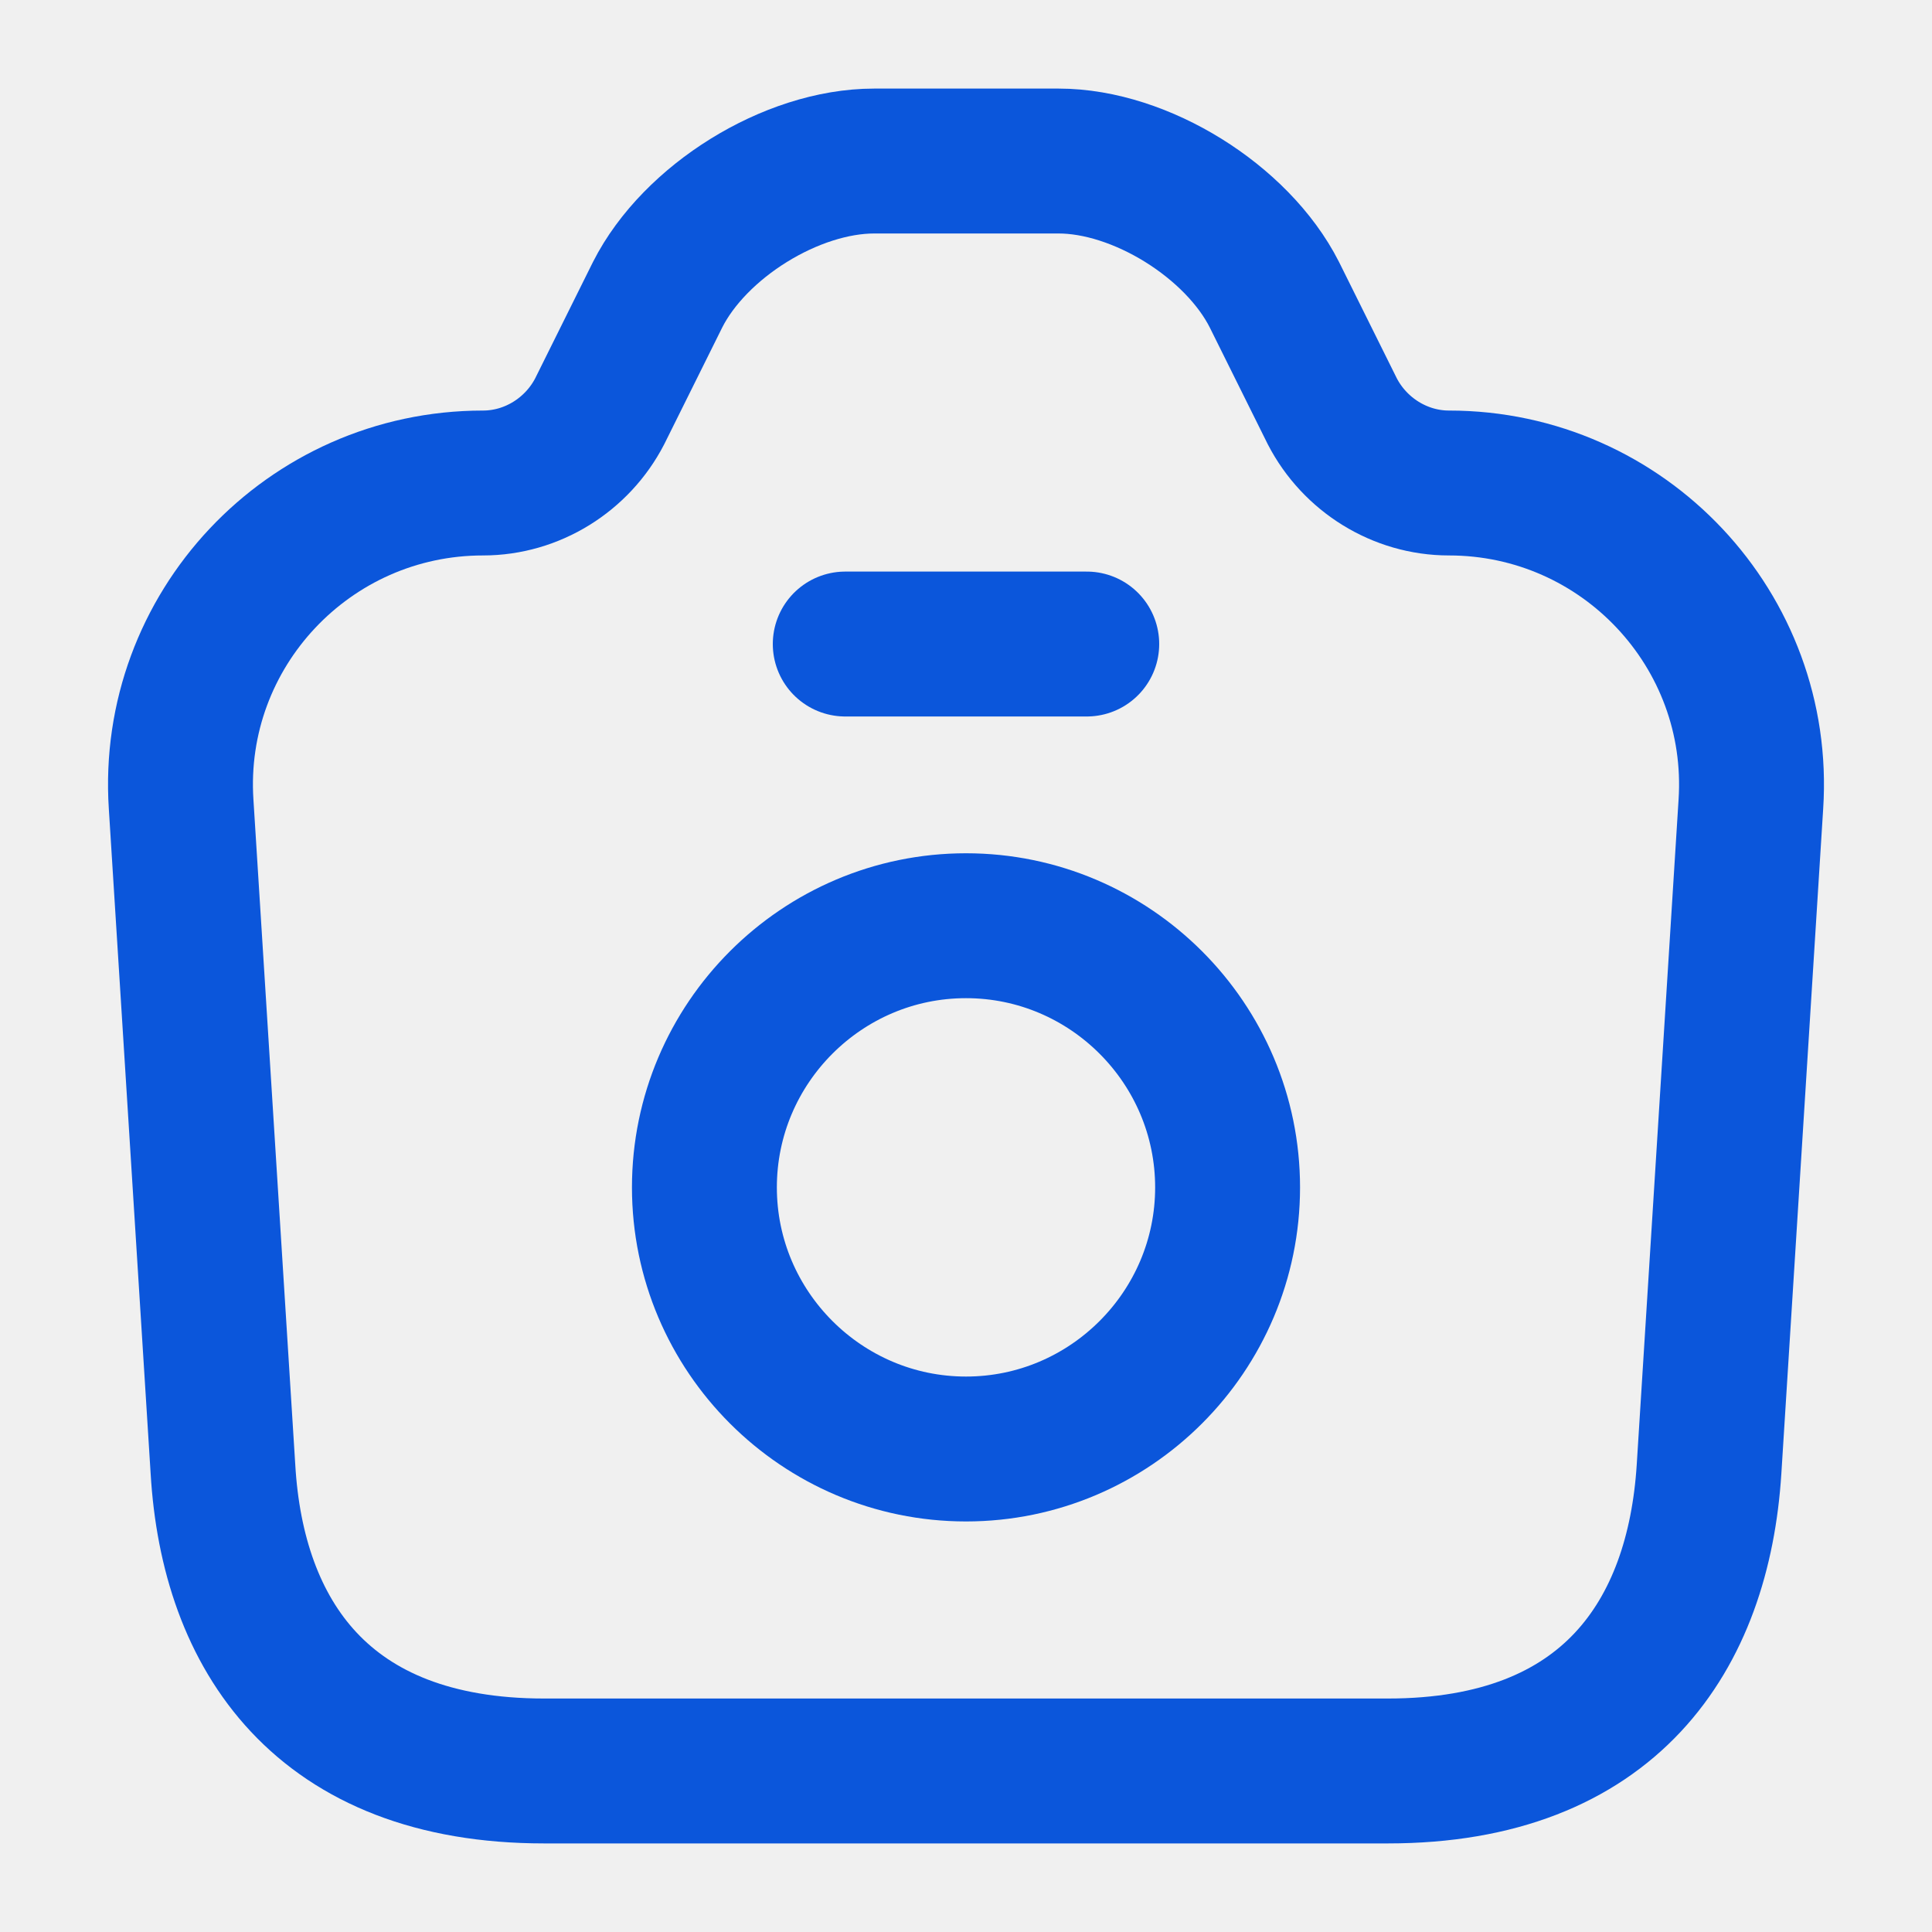
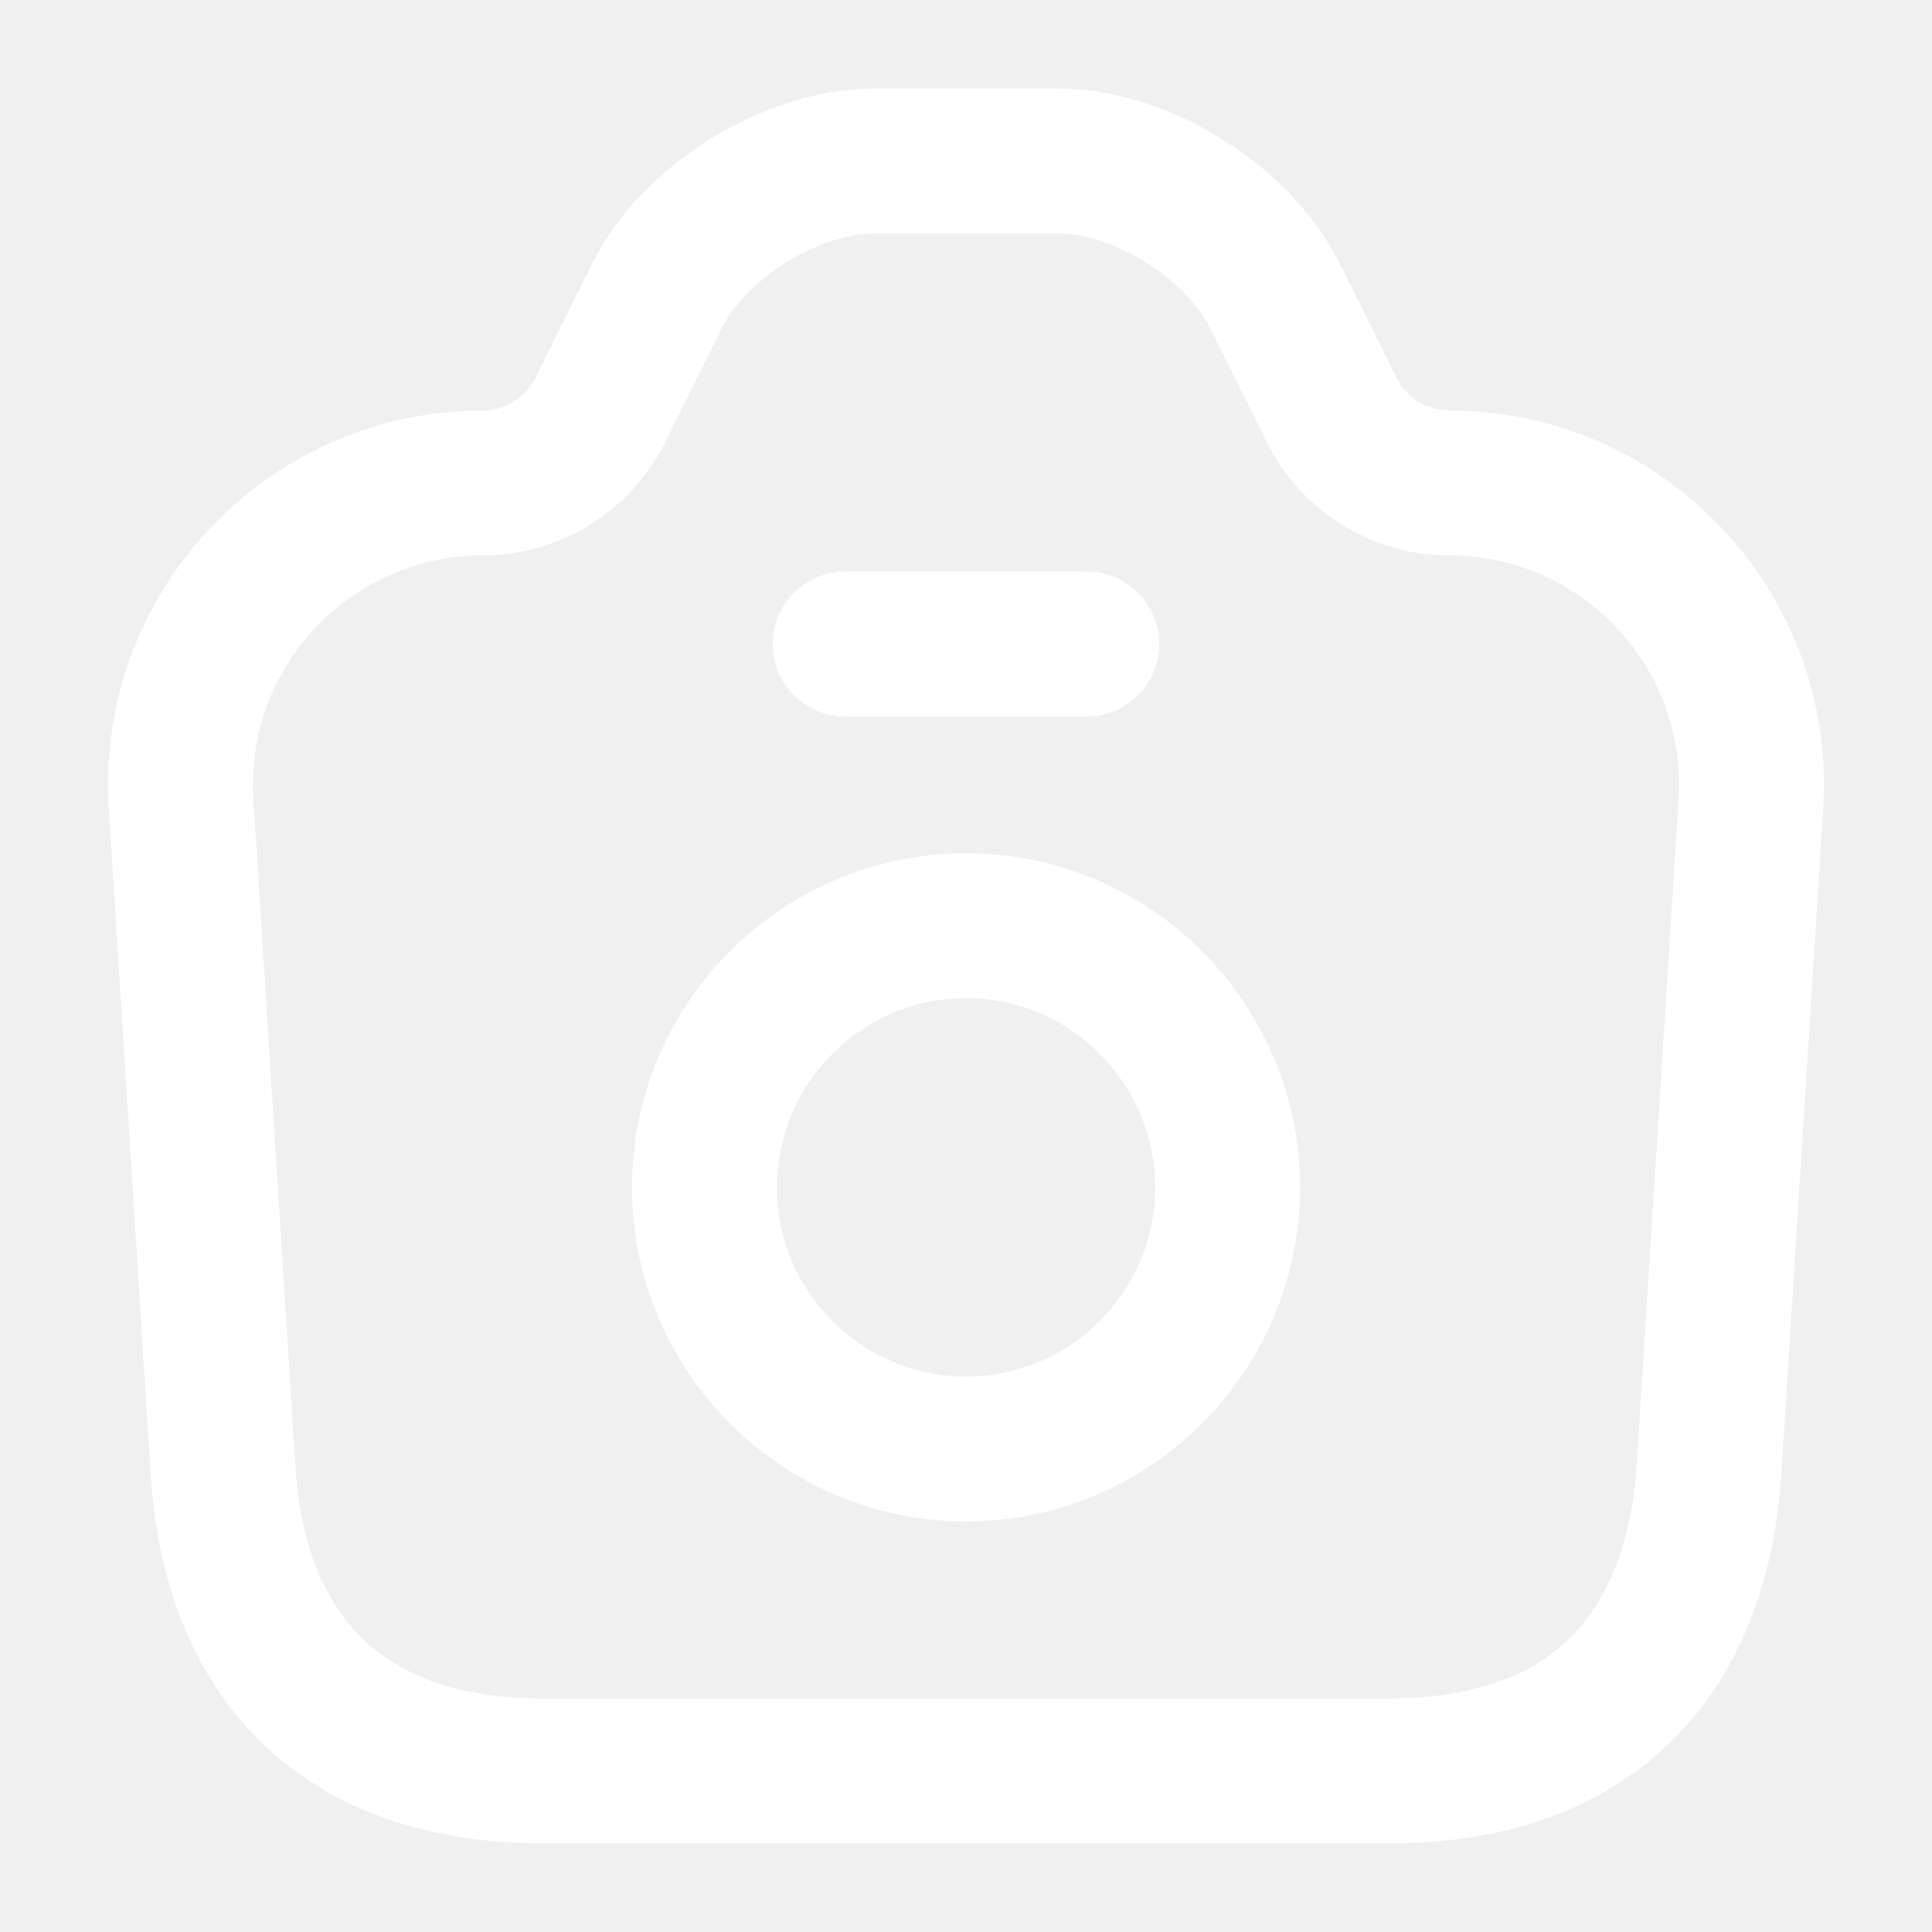
<svg xmlns="http://www.w3.org/2000/svg" width="20" height="20" viewBox="0 0 20 20" fill="none">
-   <path d="M5.633 18.333H14.367C16.667 18.333 17.583 16.925 17.692 15.208L18.125 8.325C18.242 6.525 16.808 5 15 5C14.492 5 14.025 4.708 13.792 4.258L13.192 3.05C12.808 2.292 11.808 1.667 10.958 1.667H9.05C8.192 1.667 7.192 2.292 6.808 3.05L6.208 4.258C5.975 4.708 5.508 5 5 5C3.192 5 1.758 6.525 1.875 8.325L2.308 15.208C2.408 16.925 3.333 18.333 5.633 18.333Z" stroke="#0B56DB" stroke-width="1.5" stroke-linecap="round" stroke-linejoin="round" />
-   <path d="M8.75 6.667H11.25" stroke="#0B56DB" stroke-width="1.5" stroke-linecap="round" stroke-linejoin="round" />
-   <path d="M10 15C11.492 15 12.708 13.783 12.708 12.292C12.708 10.8 11.492 9.583 10 9.583C8.508 9.583 7.292 10.8 7.292 12.292C7.292 13.783 8.508 15 10 15Z" stroke="#0B56DB" stroke-width="1.5" stroke-linecap="round" stroke-linejoin="round" />
+   <path d="M5.633 18.333H14.367C16.667 18.333 17.583 16.925 17.692 15.208L18.125 8.325C18.242 6.525 16.808 5 15 5C14.492 5 14.025 4.708 13.792 4.258L13.192 3.05C12.808 2.292 11.808 1.667 10.958 1.667H9.05C8.192 1.667 7.192 2.292 6.808 3.05L6.208 4.258C5.975 4.708 5.508 5 5 5C3.192 5 1.758 6.525 1.875 8.325L2.308 15.208C2.408 16.925 3.333 18.333 5.633 18.333Z" stroke="#FFFFFF" stroke-width="1.5" stroke-linecap="round" stroke-linejoin="round" />
+   <path d="M8.75 6.667H11.25" stroke="#FFFFFF" stroke-width="1.5" stroke-linecap="round" stroke-linejoin="round" />
+   <path d="M10 15C11.492 15 12.708 13.783 12.708 12.292C12.708 10.8 11.492 9.583 10 9.583C8.508 9.583 7.292 10.8 7.292 12.292C7.292 13.783 8.508 15 10 15Z" stroke="#FFFFFF" stroke-width="1.5" stroke-linecap="round" stroke-linejoin="round" />
</svg>
